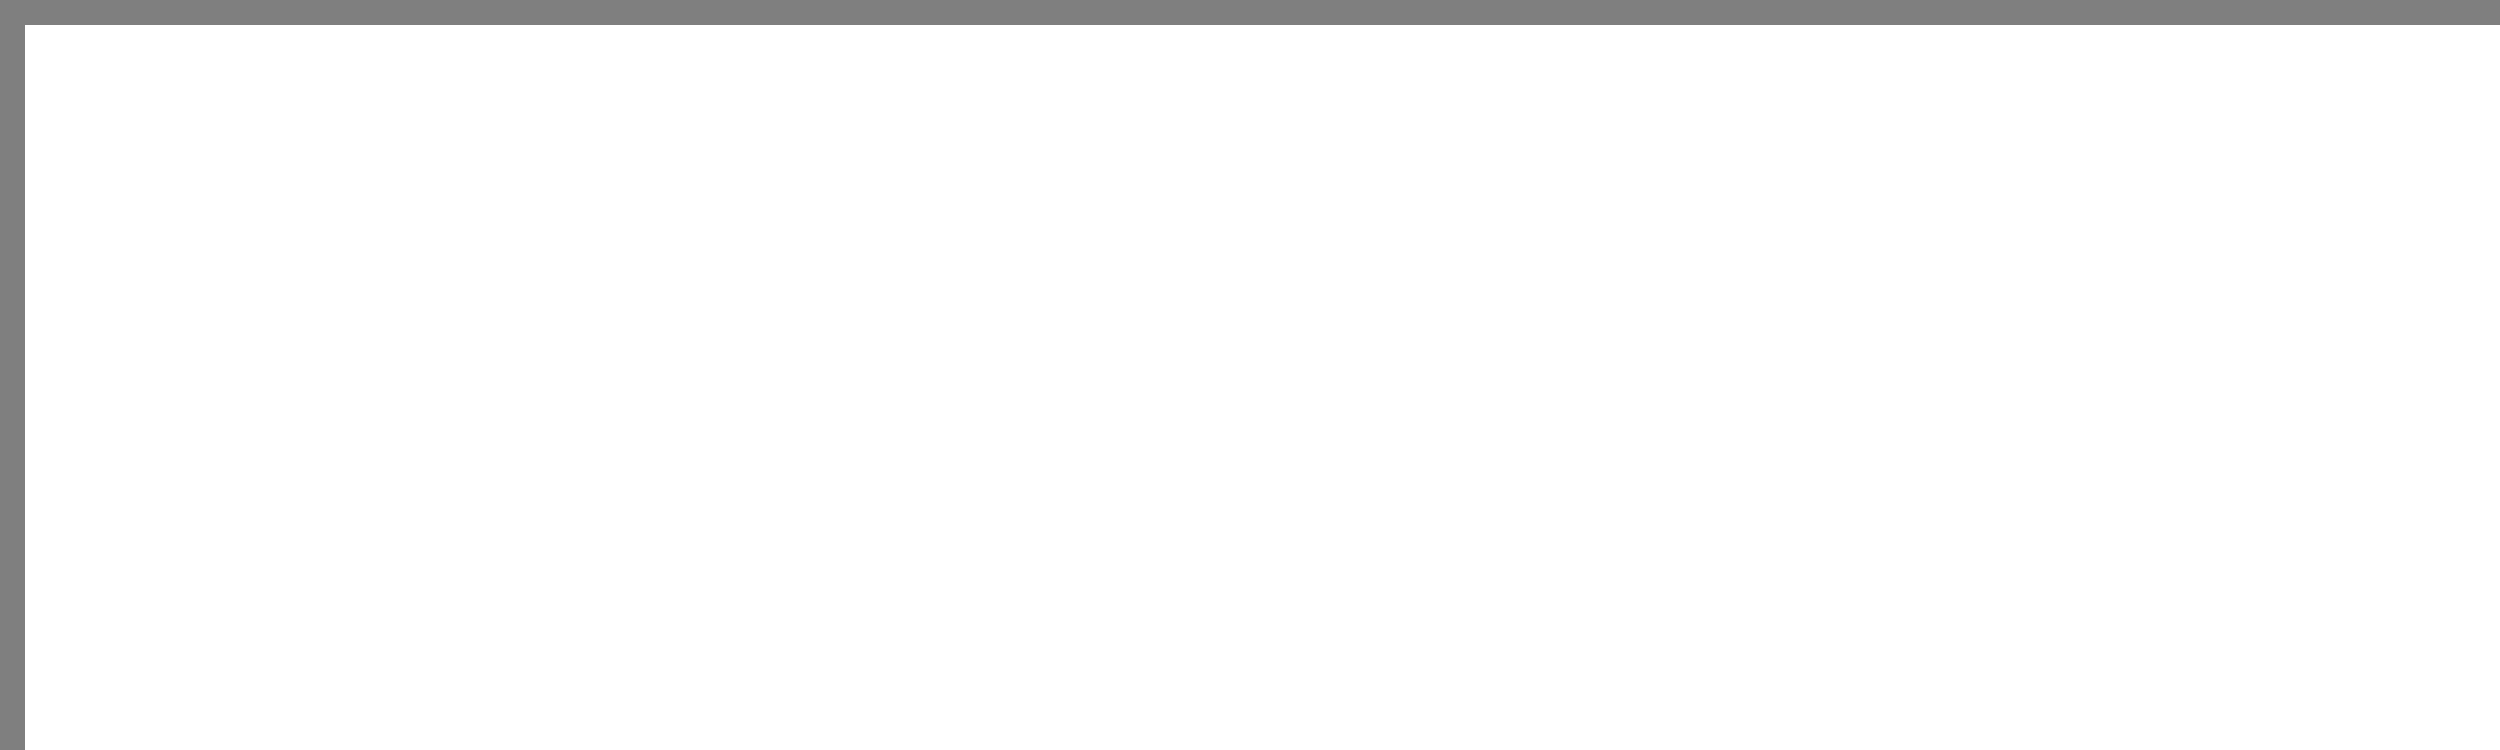
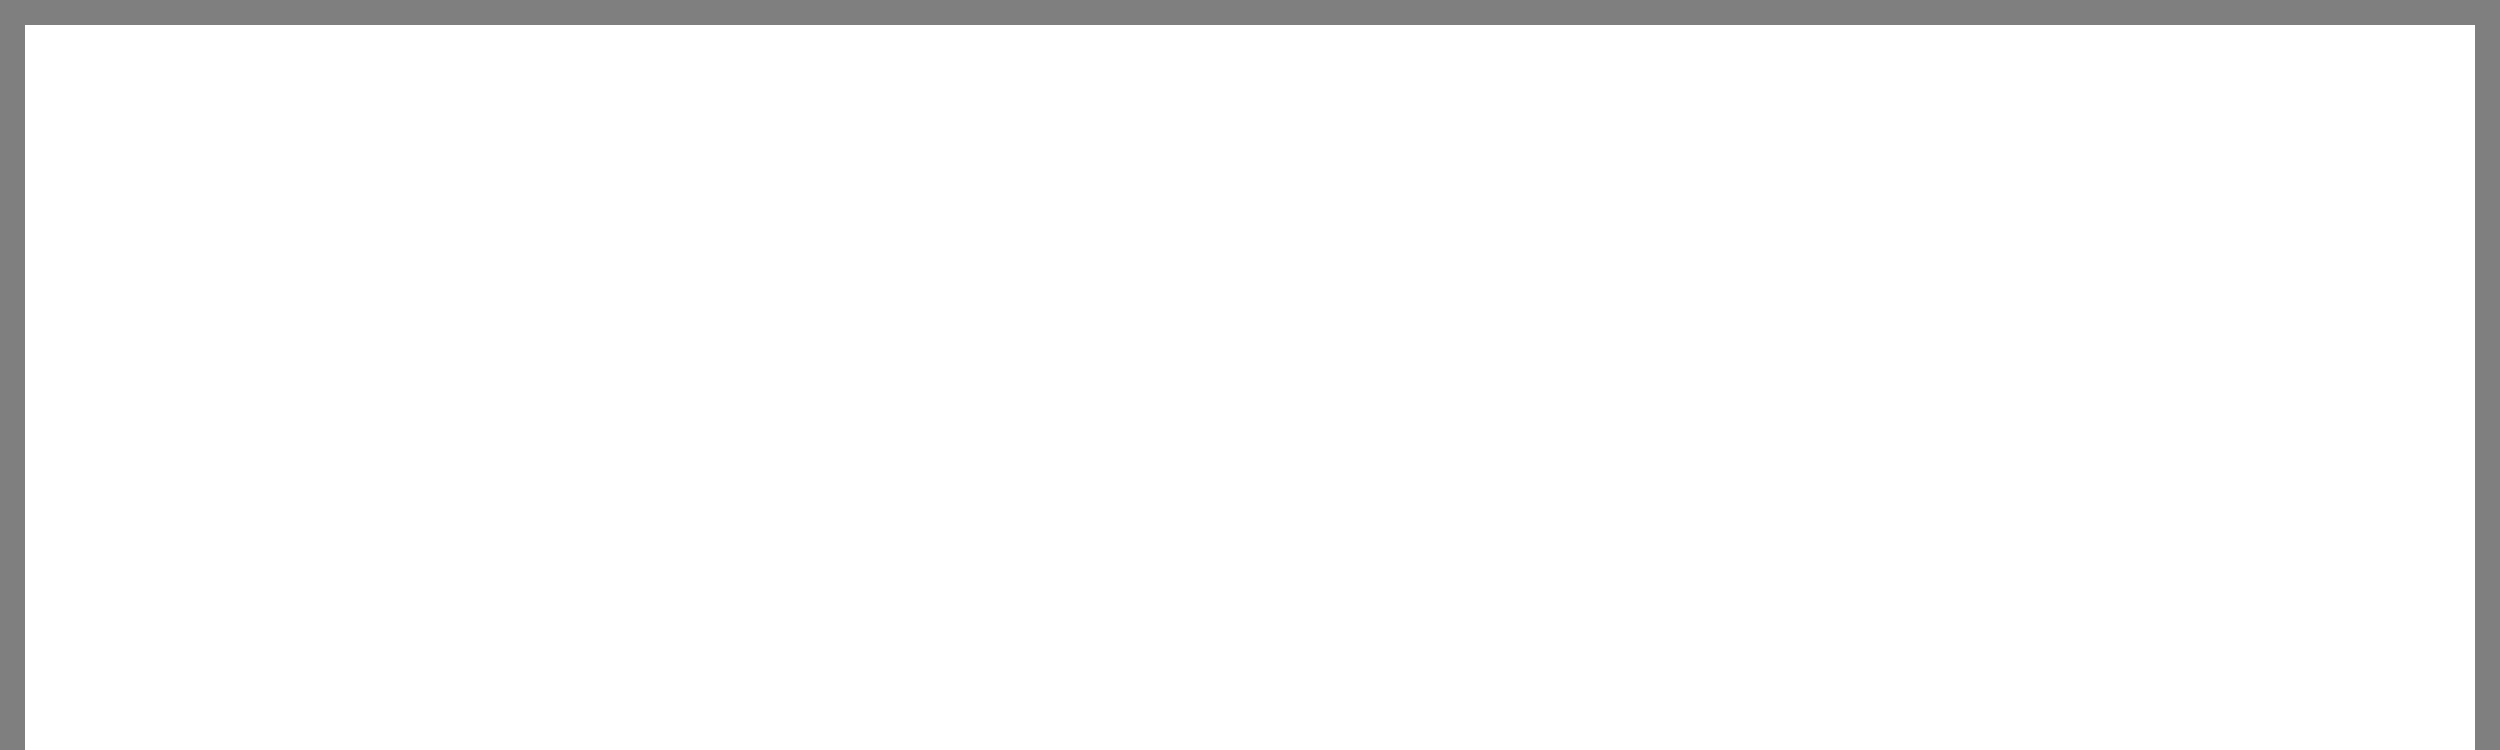
- <svg xmlns="http://www.w3.org/2000/svg" version="1.1" width="100px" height="30px" viewBox="202 90 100 30">
-   <path d="M 1 1  L 100 1  L 100 30  L 1 30  L 1 1  Z " fill-rule="nonzero" fill="rgba(255, 255, 255, 1)" stroke="none" transform="matrix(1 0 0 1 202 90 )" class="fill" />
-   <path d="M 0.5 1  L 0.5 30  " stroke-width="1" stroke-dasharray="0" stroke="rgba(127, 127, 127, 1)" fill="none" transform="matrix(1 0 0 1 202 90 )" class="stroke" />
-   <path d="M 0 0.5  L 100 0.5  " stroke-width="1" stroke-dasharray="0" stroke="rgba(127, 127, 127, 1)" fill="none" transform="matrix(1 0 0 1 202 90 )" class="stroke" />
+ <svg xmlns="http://www.w3.org/2000/svg" version="1.1" width="100px" height="30px" viewBox="662 90 100 30">
+   <path d="M 1 1  L 99 1  L 99 30  L 1 30  L 1 1  Z " fill-rule="nonzero" fill="rgba(255, 255, 255, 1)" stroke="none" transform="matrix(1 0 0 1 662 90 )" class="fill" />
+   <path d="M 0.5 1  L 0.5 30  " stroke-width="1" stroke-dasharray="0" stroke="rgba(127, 127, 127, 1)" fill="none" transform="matrix(1 0 0 1 662 90 )" class="stroke" />
+   <path d="M 0 0.5  L 100 0.5  " stroke-width="1" stroke-dasharray="0" stroke="rgba(127, 127, 127, 1)" fill="none" transform="matrix(1 0 0 1 662 90 )" class="stroke" />
+   <path d="M 99.5 1  L 99.5 30  " stroke-width="1" stroke-dasharray="0" stroke="rgba(127, 127, 127, 1)" fill="none" transform="matrix(1 0 0 1 662 90 )" class="stroke" />
</svg>
